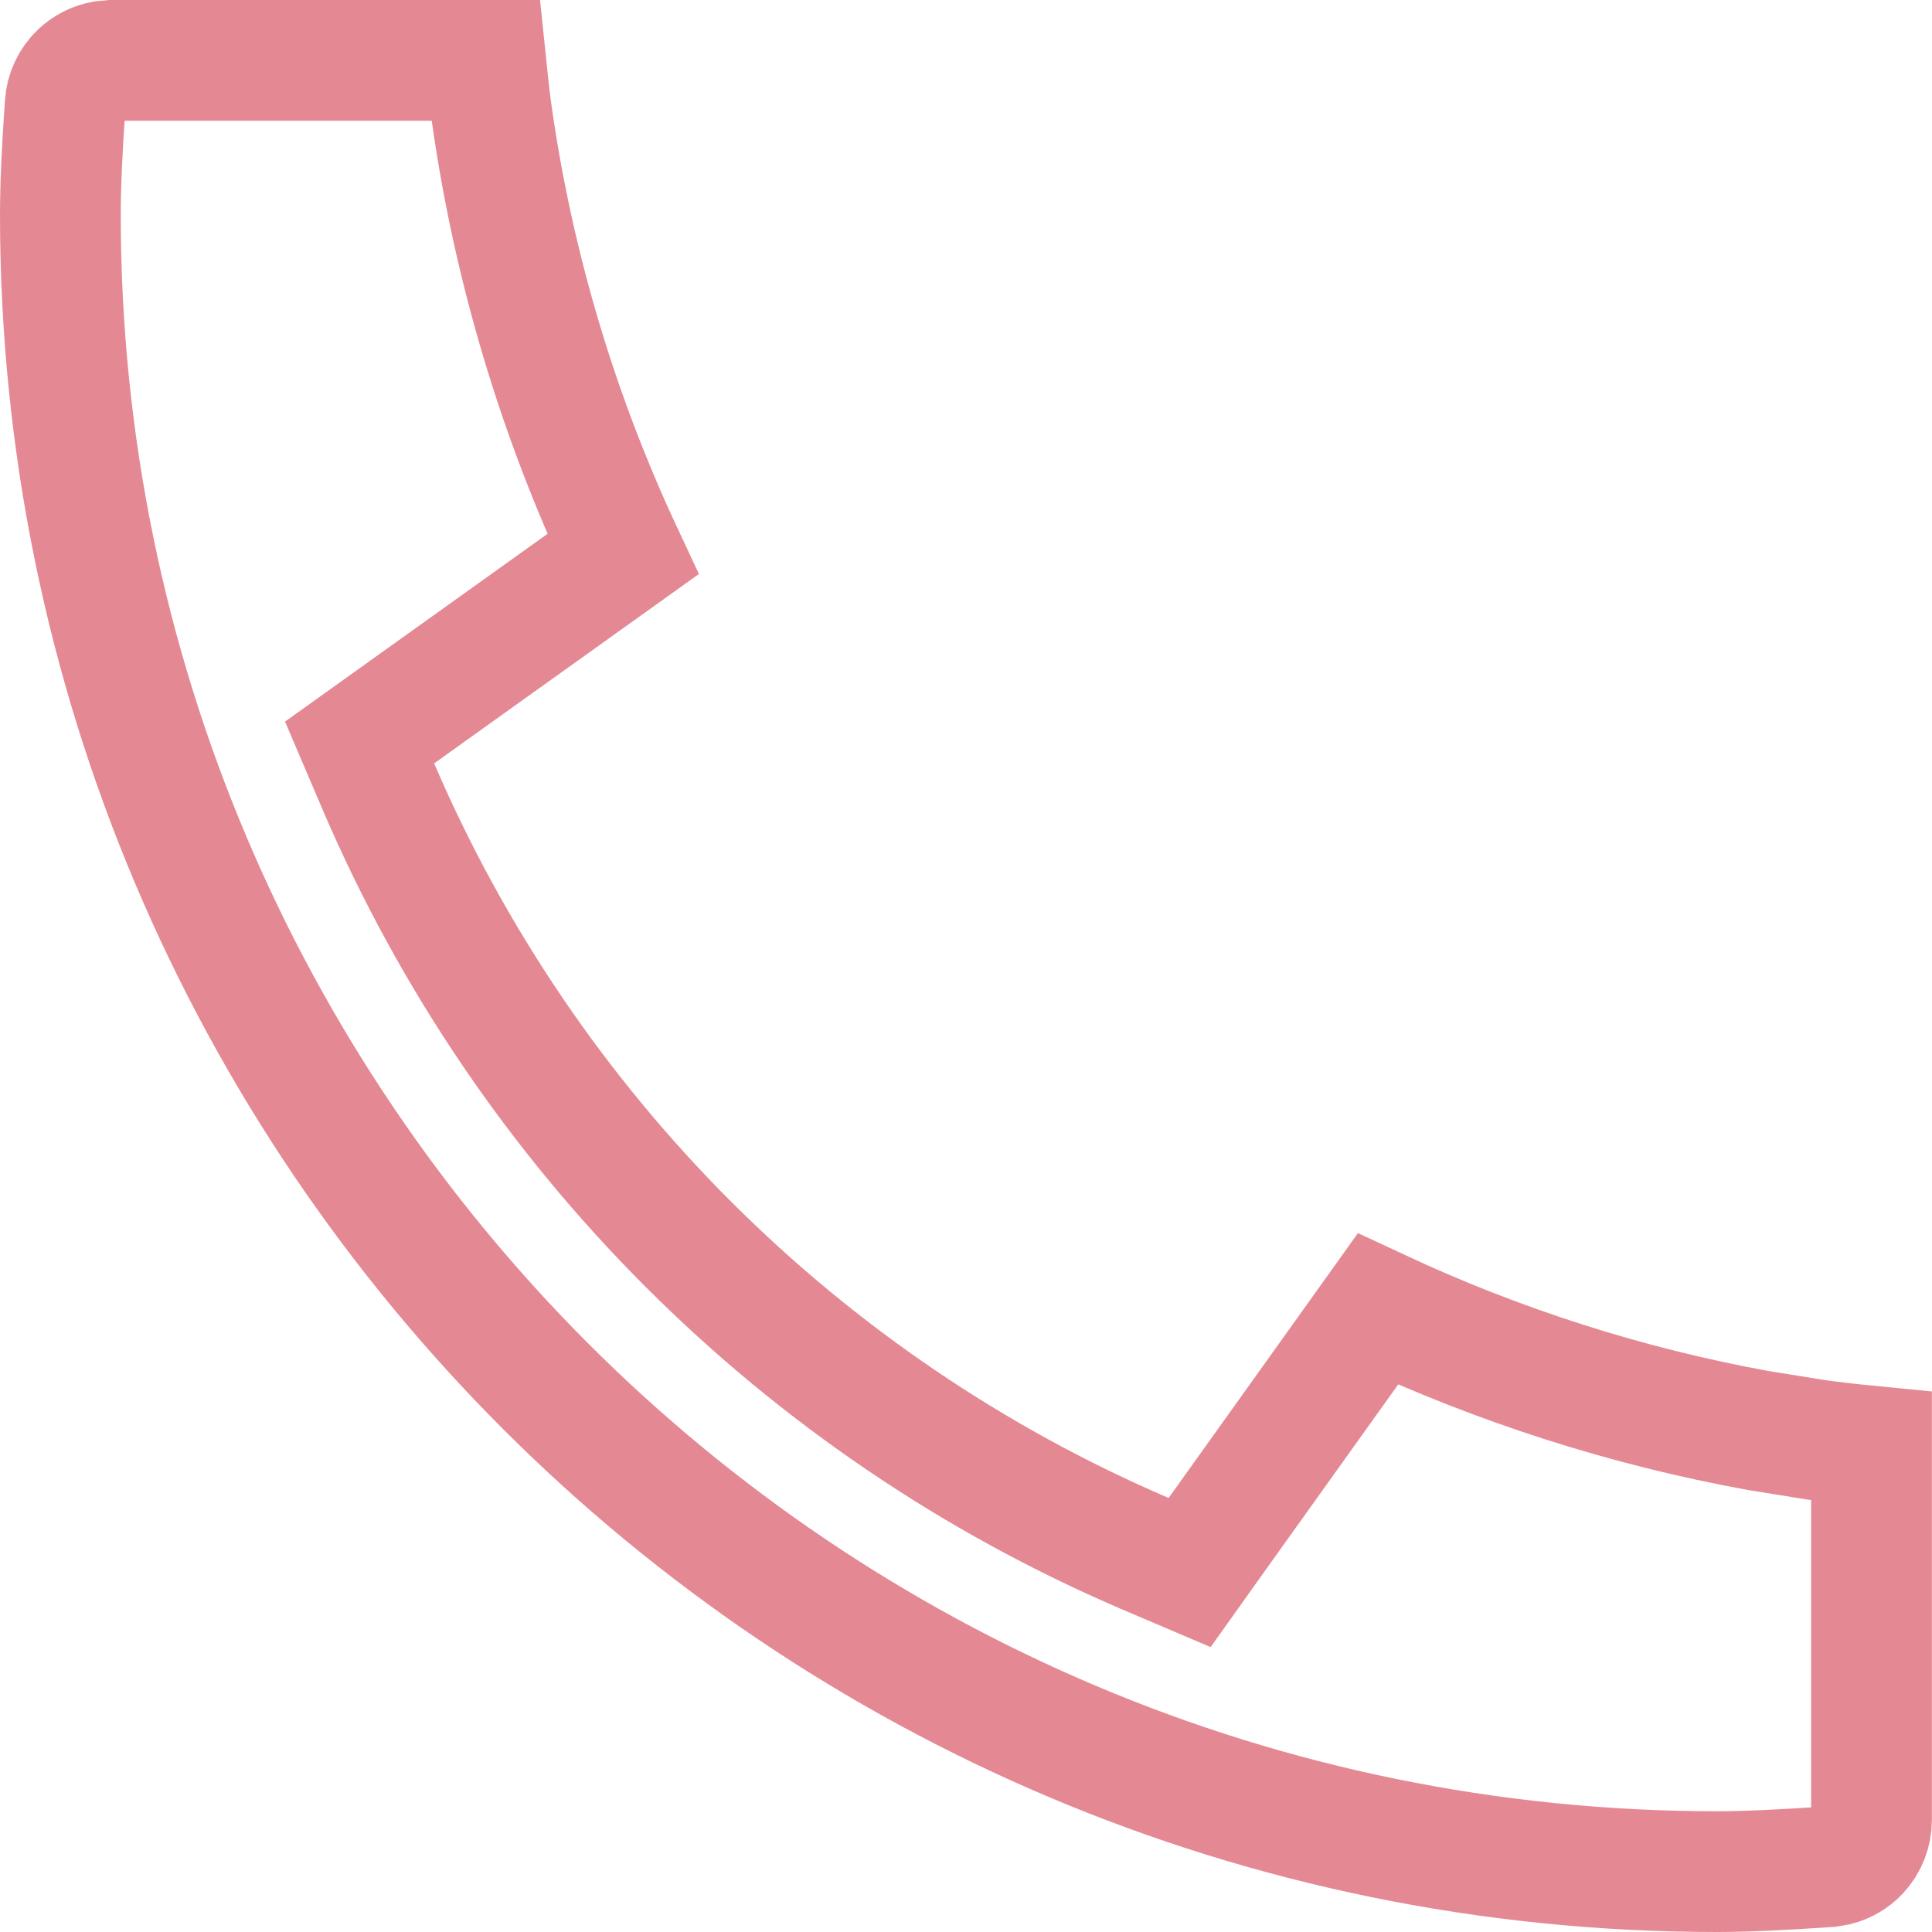
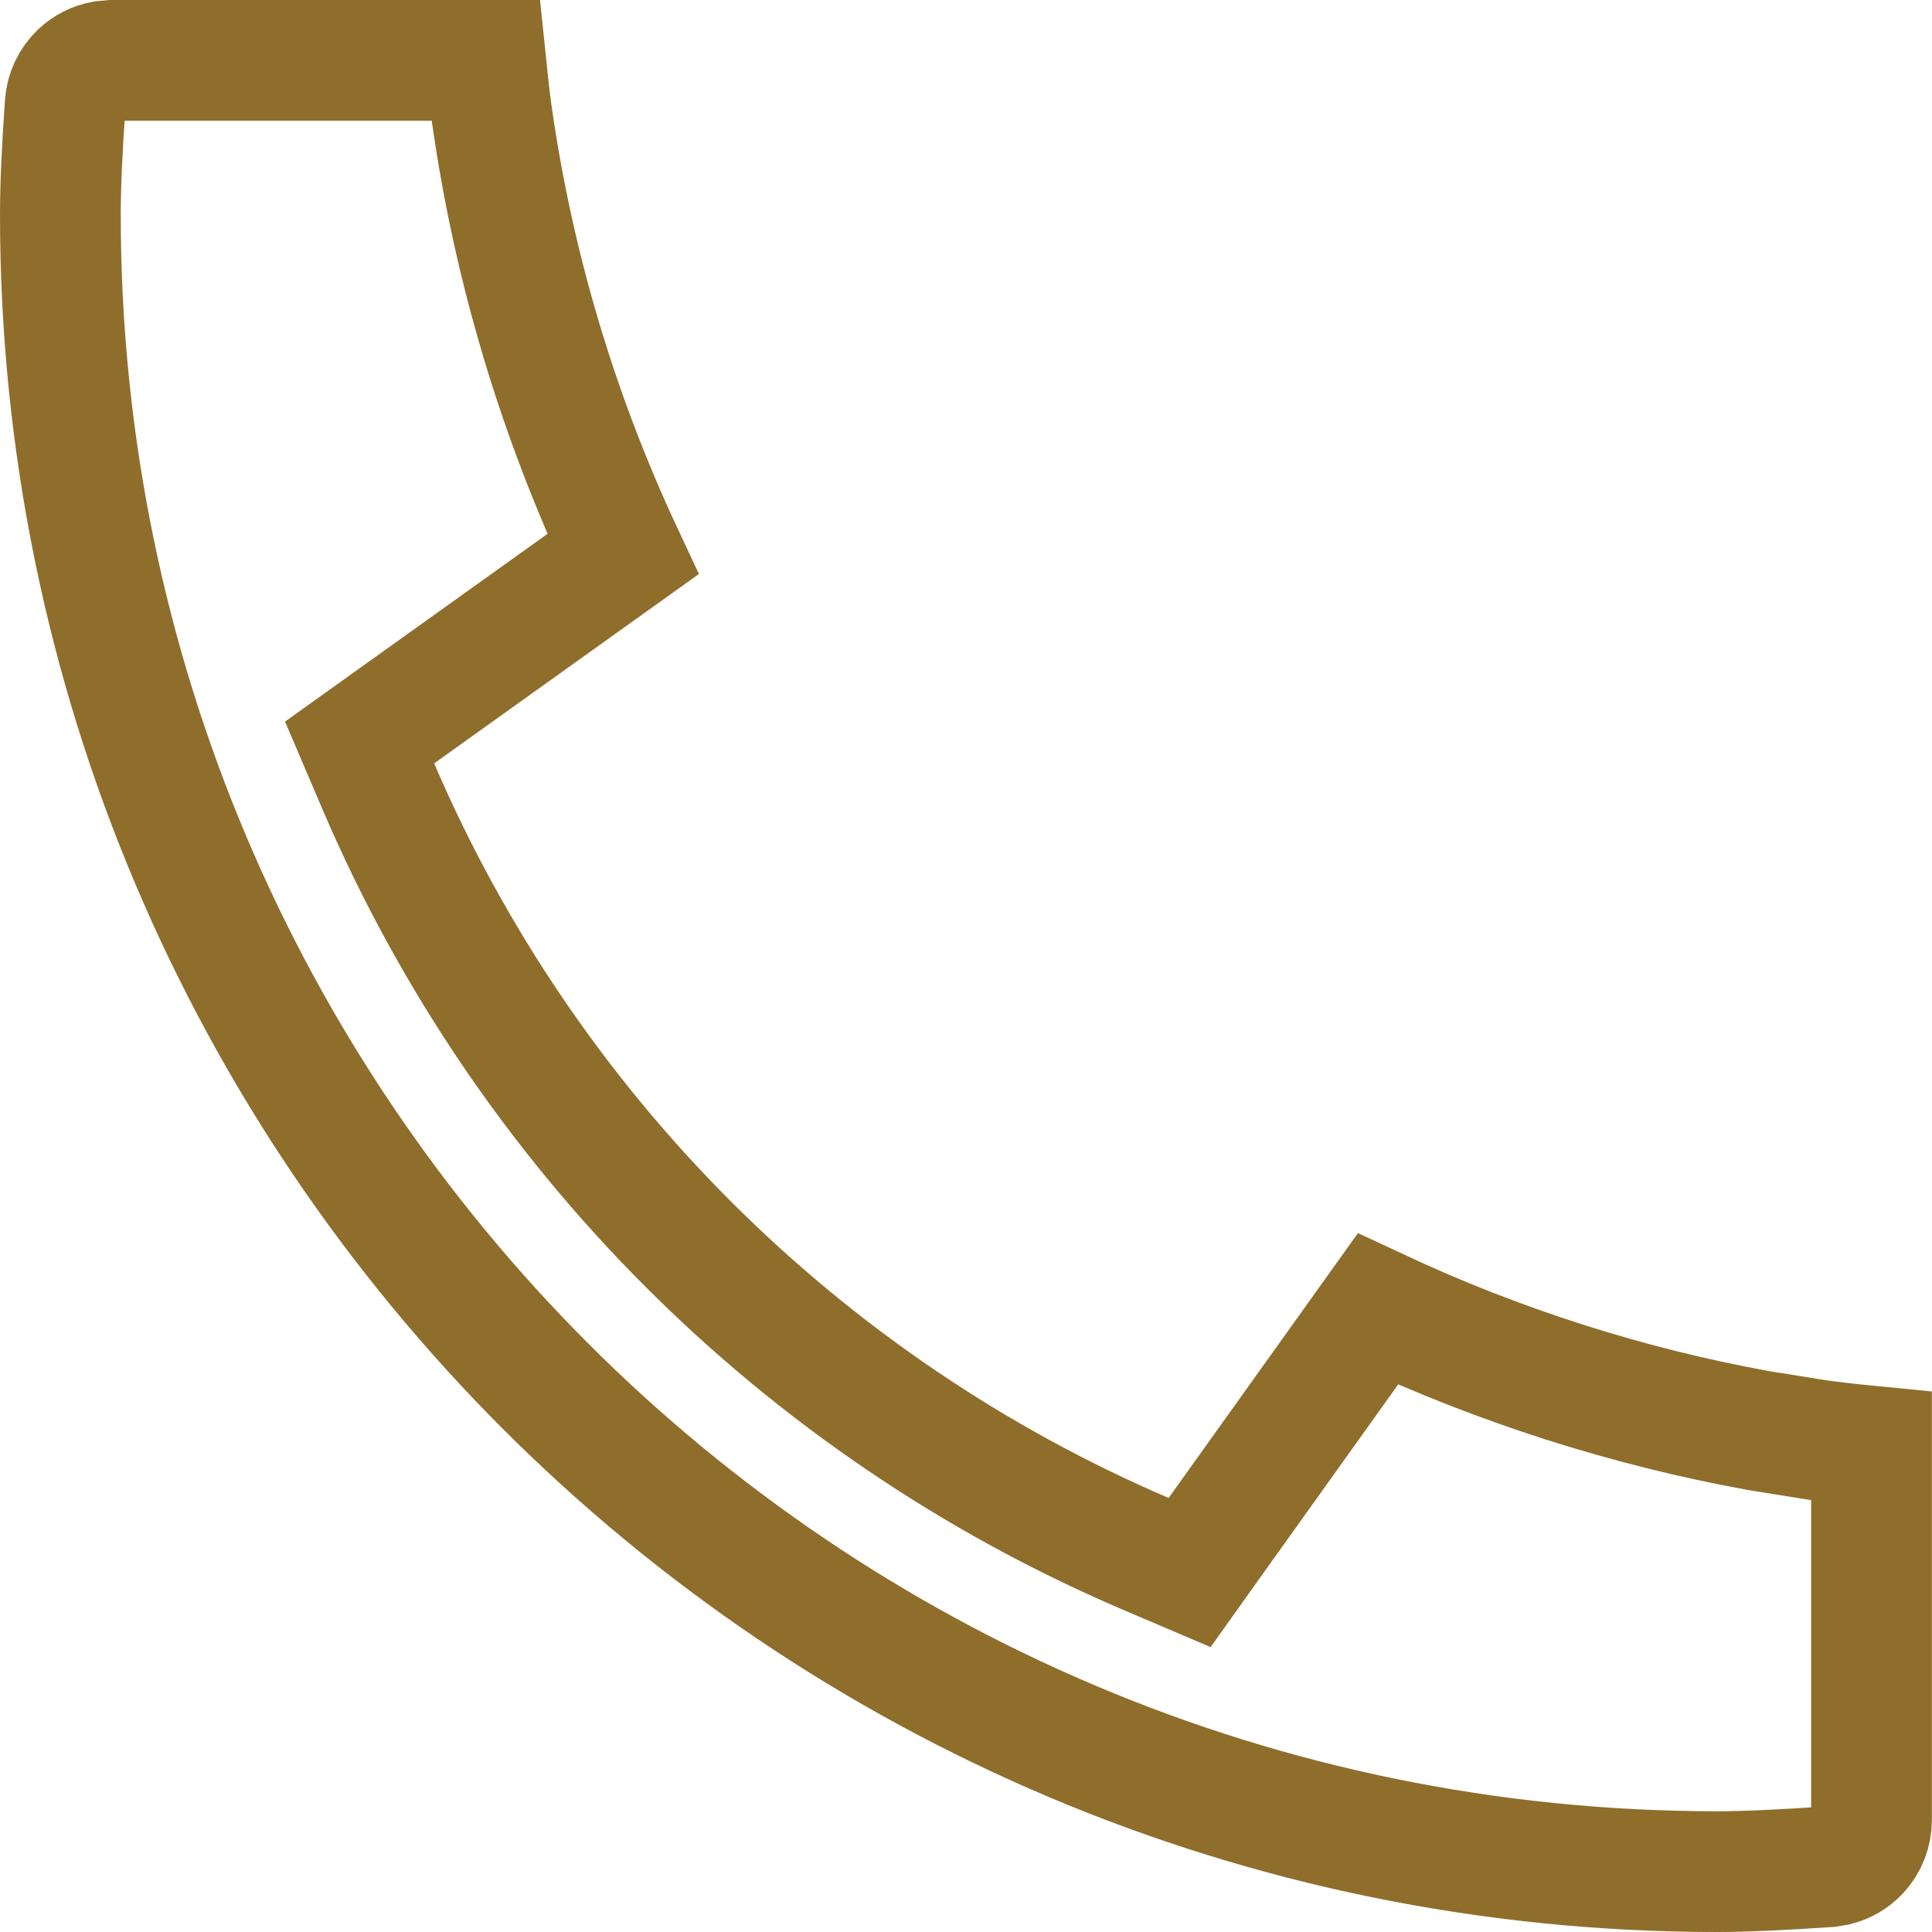
<svg xmlns="http://www.w3.org/2000/svg" width="16" height="16" viewBox="0 0 16 16" fill="none">
-   <path d="M0.928 0.5H4.021C4.04 0.685 4.057 0.839 4.075 0.962C4.255 2.218 4.621 3.44 5.159 4.589L3.305 5.915L2.978 6.149L3.136 6.519C4.359 9.369 6.631 11.642 9.481 12.865L9.852 13.023L10.085 12.696L11.411 10.841C12.415 11.31 13.474 11.649 14.562 11.847L15.041 11.924C15.162 11.941 15.315 11.959 15.499 11.977V15.072C15.499 15.171 15.462 15.266 15.395 15.338C15.344 15.392 15.28 15.43 15.21 15.448L15.138 15.46C14.754 15.486 14.45 15.5 14.222 15.5C6.643 15.5 0.5 9.356 0.5 1.777C0.5 1.548 0.513 1.244 0.54 0.862V0.861C0.547 0.763 0.59 0.672 0.662 0.604C0.716 0.554 0.783 0.52 0.854 0.507L0.928 0.5Z" stroke="#E48993" />
+   <path d="M0.928 0.5H4.021C4.04 0.685 4.057 0.839 4.075 0.962C4.255 2.218 4.621 3.44 5.159 4.589L3.305 5.915L2.978 6.149L3.136 6.519C4.359 9.369 6.631 11.642 9.481 12.865L9.852 13.023L10.085 12.696L11.411 10.841C12.415 11.31 13.474 11.649 14.562 11.847L15.041 11.924C15.162 11.941 15.315 11.959 15.499 11.977V15.072C15.499 15.171 15.462 15.266 15.395 15.338C15.344 15.392 15.28 15.43 15.21 15.448L15.138 15.46C14.754 15.486 14.45 15.5 14.222 15.5C6.643 15.5 0.5 9.356 0.5 1.777C0.5 1.548 0.513 1.244 0.54 0.862V0.861C0.547 0.763 0.59 0.672 0.662 0.604C0.716 0.554 0.783 0.52 0.854 0.507L0.928 0.5Z" stroke="#8f6e2c" />
</svg>
